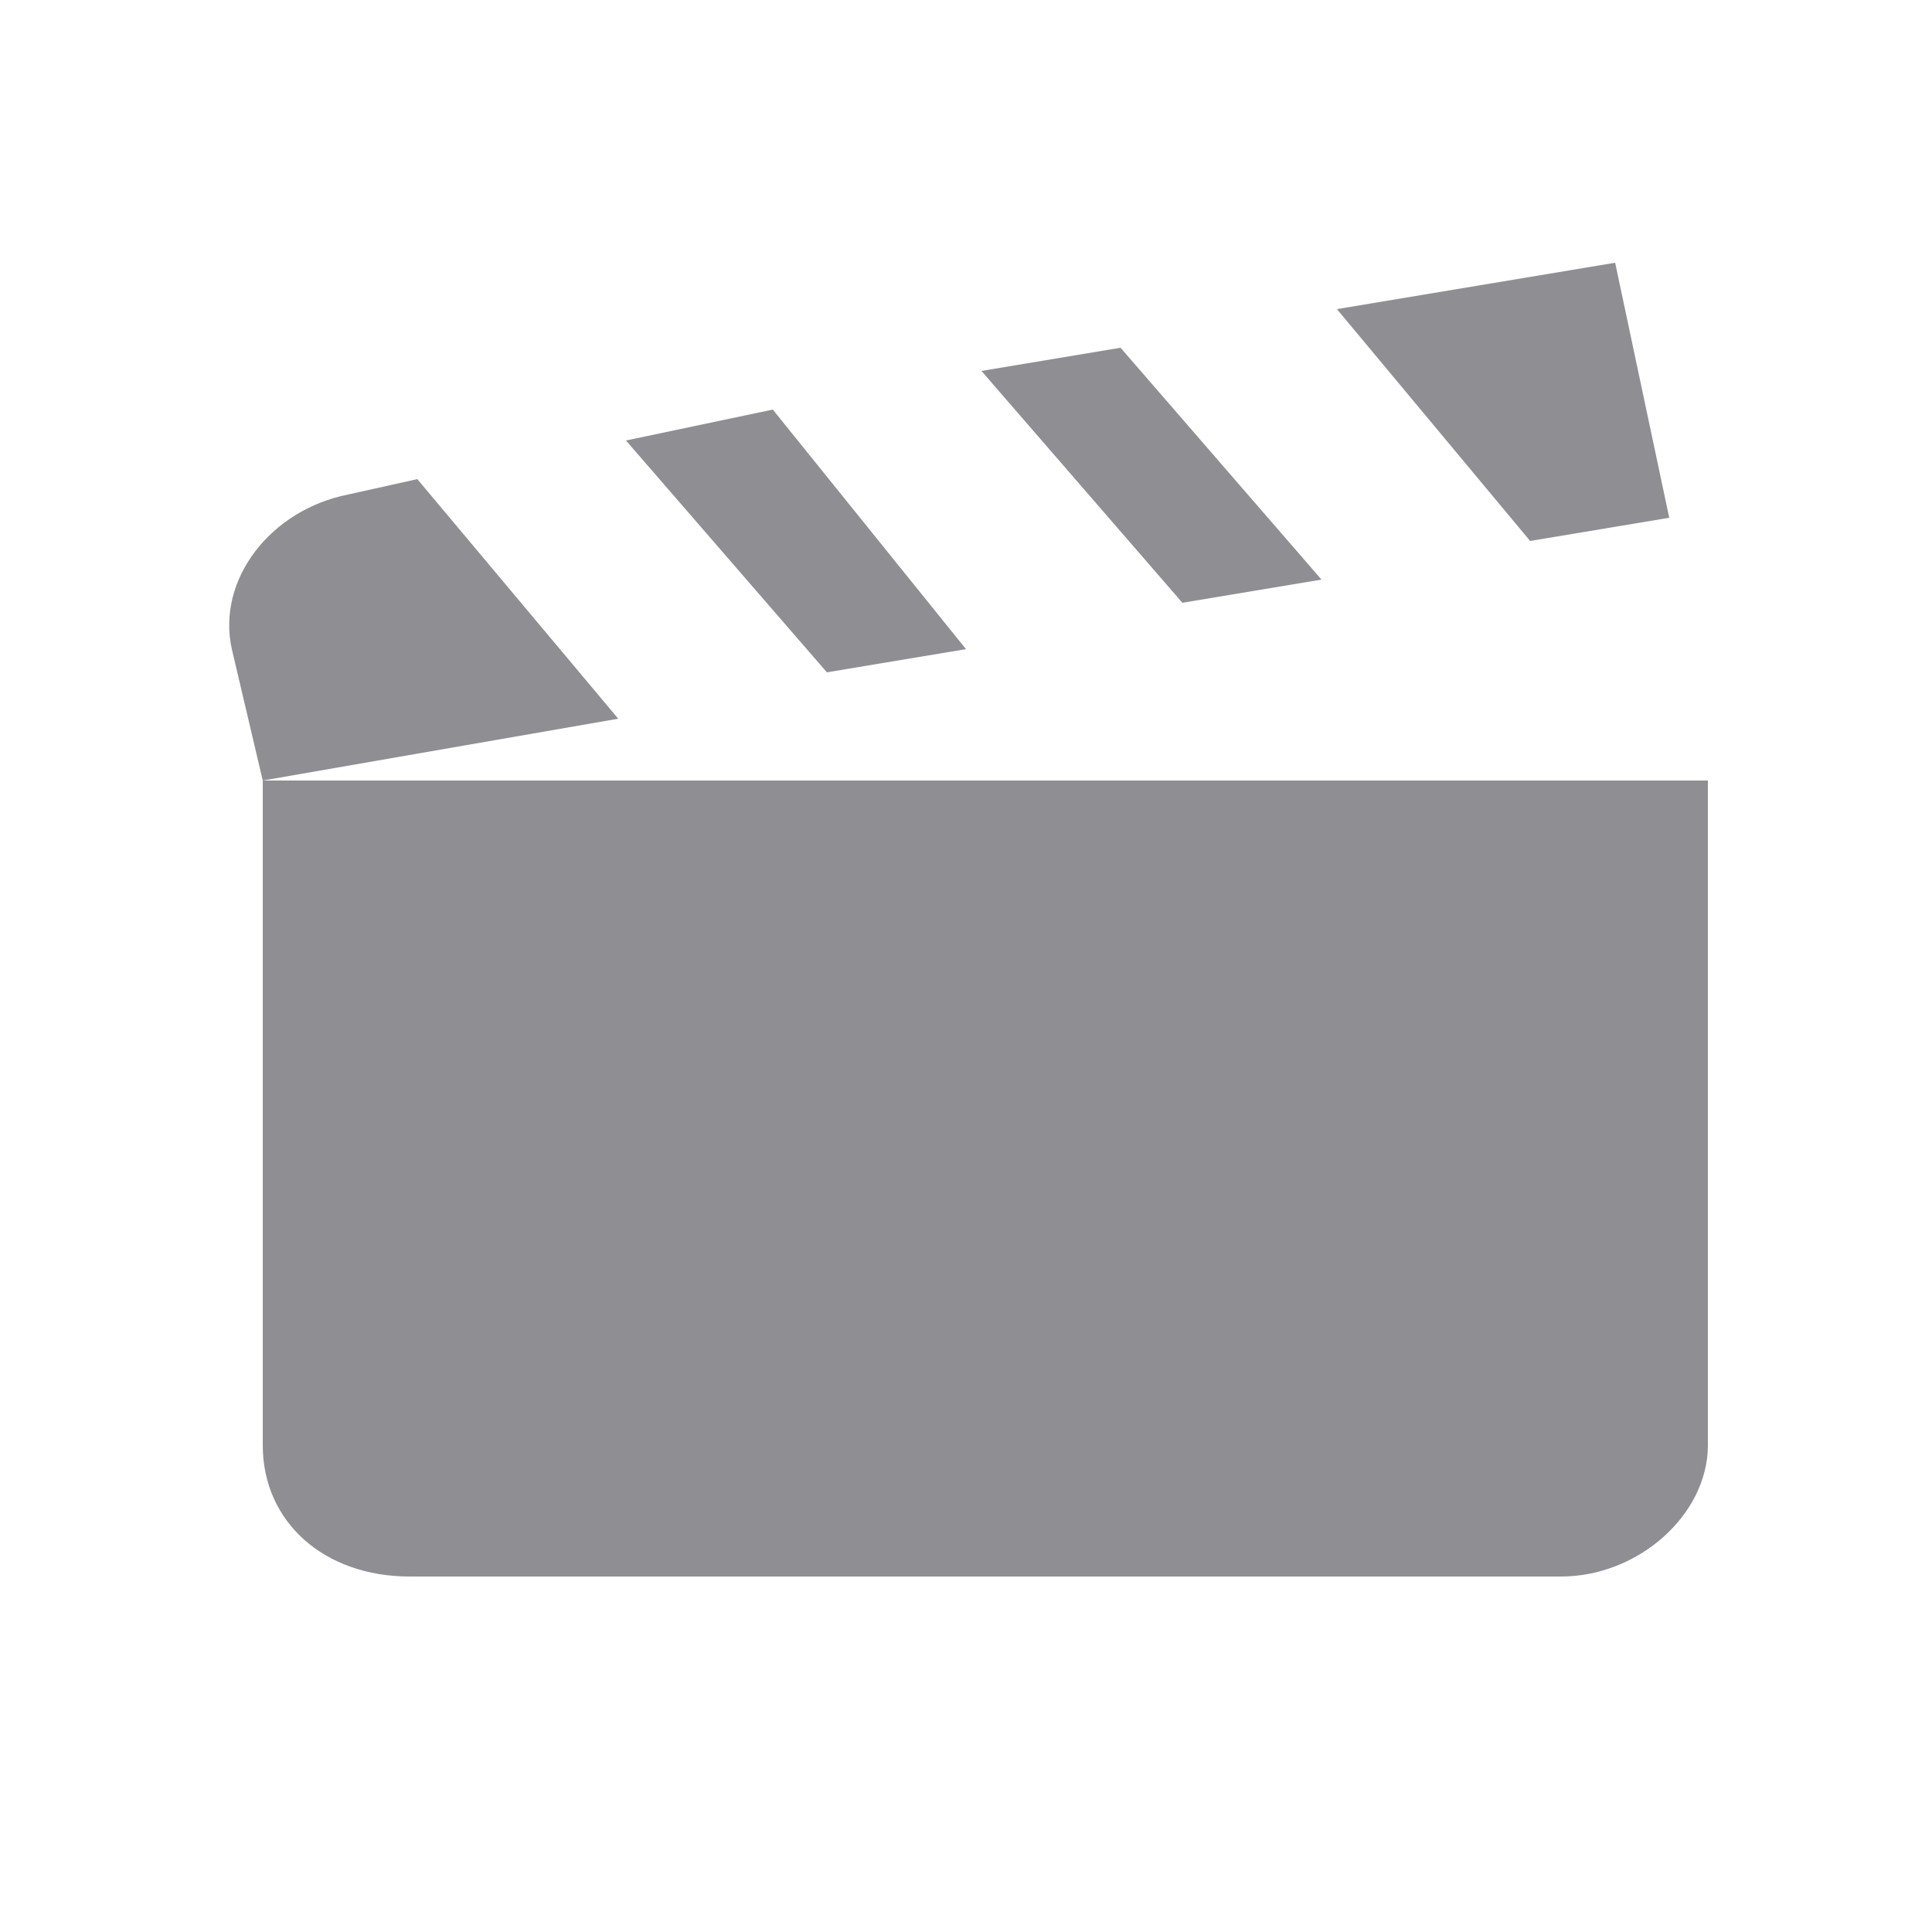
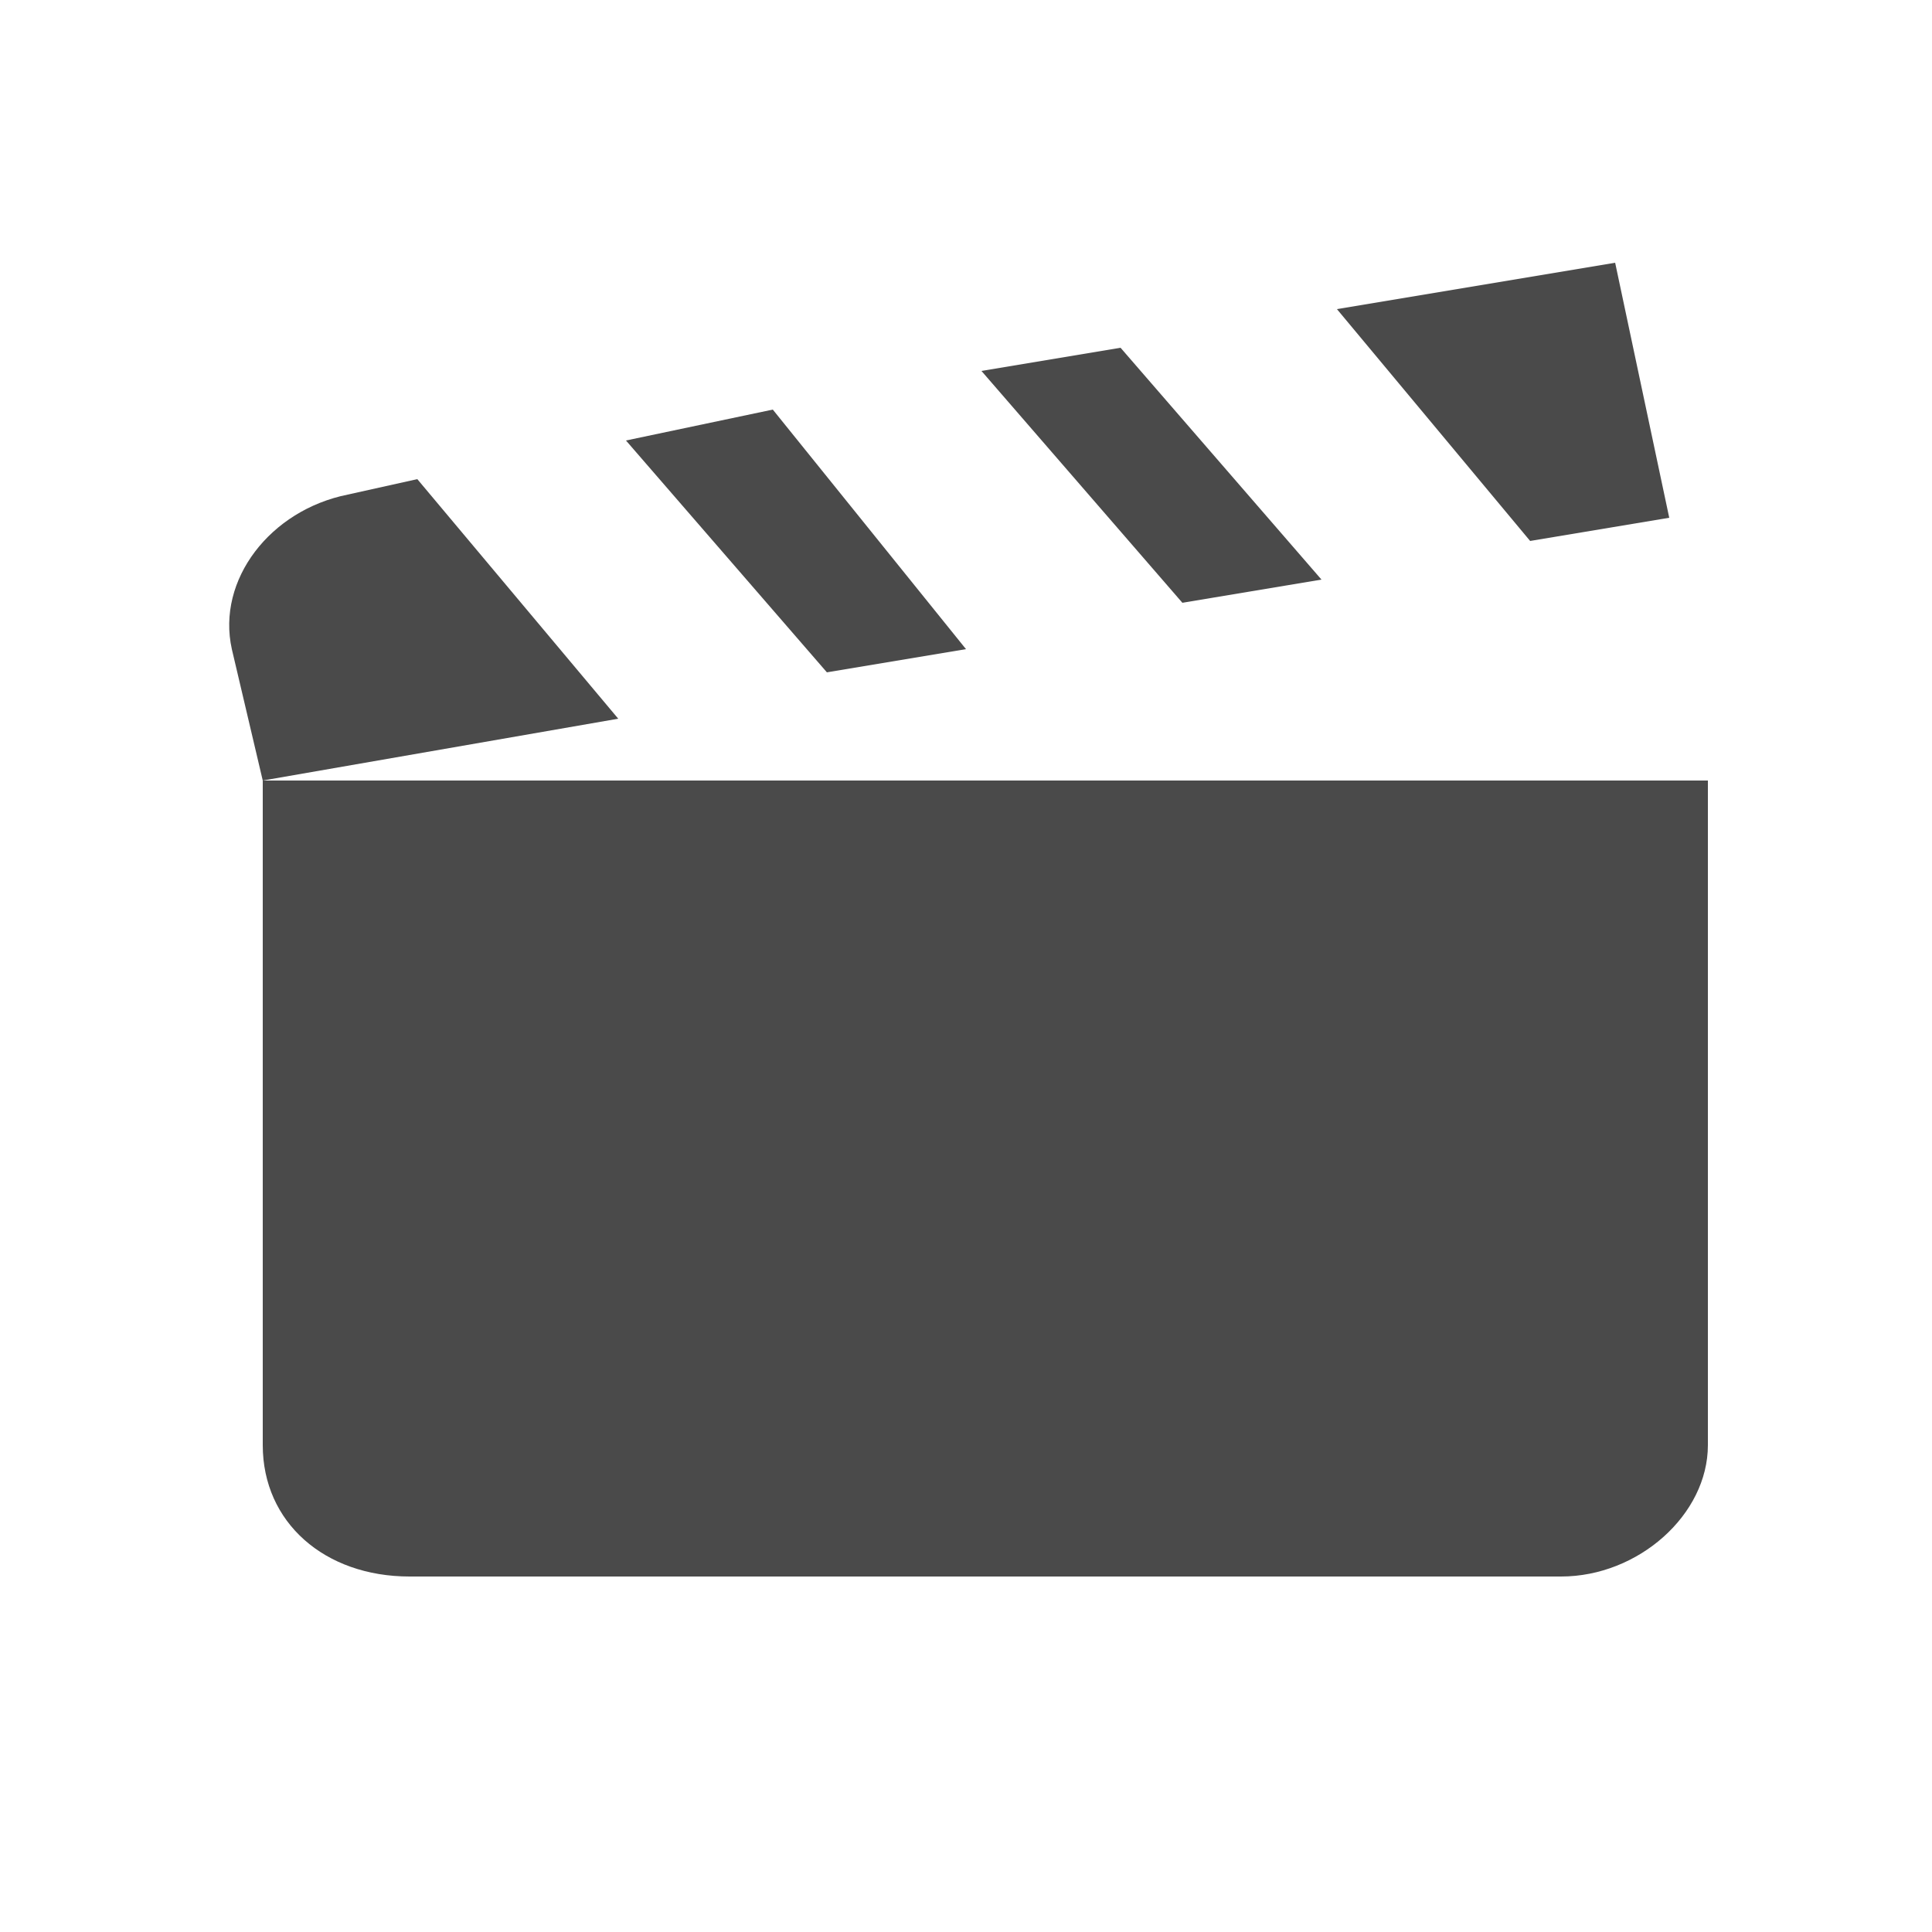
<svg xmlns="http://www.w3.org/2000/svg" version="1.1" id="Layer_1" x="0px" y="0px" viewBox="0 0 25 25" style="enable-background:new 0 0 25 25;" xml:space="preserve">
  <style type="text/css">
- 	.st0{fill:#8E8E93;}
+ 	.st0{fill:#4A4A4A;}
</style>
  <g id="Symbols">
    <g transform="translate(-2, -3)">
      <g id="movie-open" transform="translate(2.5, 3)">
        <path id="Shape" class="st0" d="M20.4,3.4L16.8,4l2.5,3l1.8-0.3L20.4,3.4 M14,4.5l-1.8,0.3l2.6,3l1.8-0.3L14,4.5 M9.5,5.3     L7.6,5.7l2.6,3L12,8.4L9.5,5.3 M4.9,6.2L4,6.4c-1,0.2-1.7,1.1-1.5,2l0.4,1.7l4.6-0.8L4.9,6.2 M2.9,10.1v8.6c0,1,0.8,1.7,1.9,1.7     h14.9c1,0,1.9-0.8,1.9-1.7v-8.6H2.9z" />
      </g>
    </g>
  </g>
</svg>
